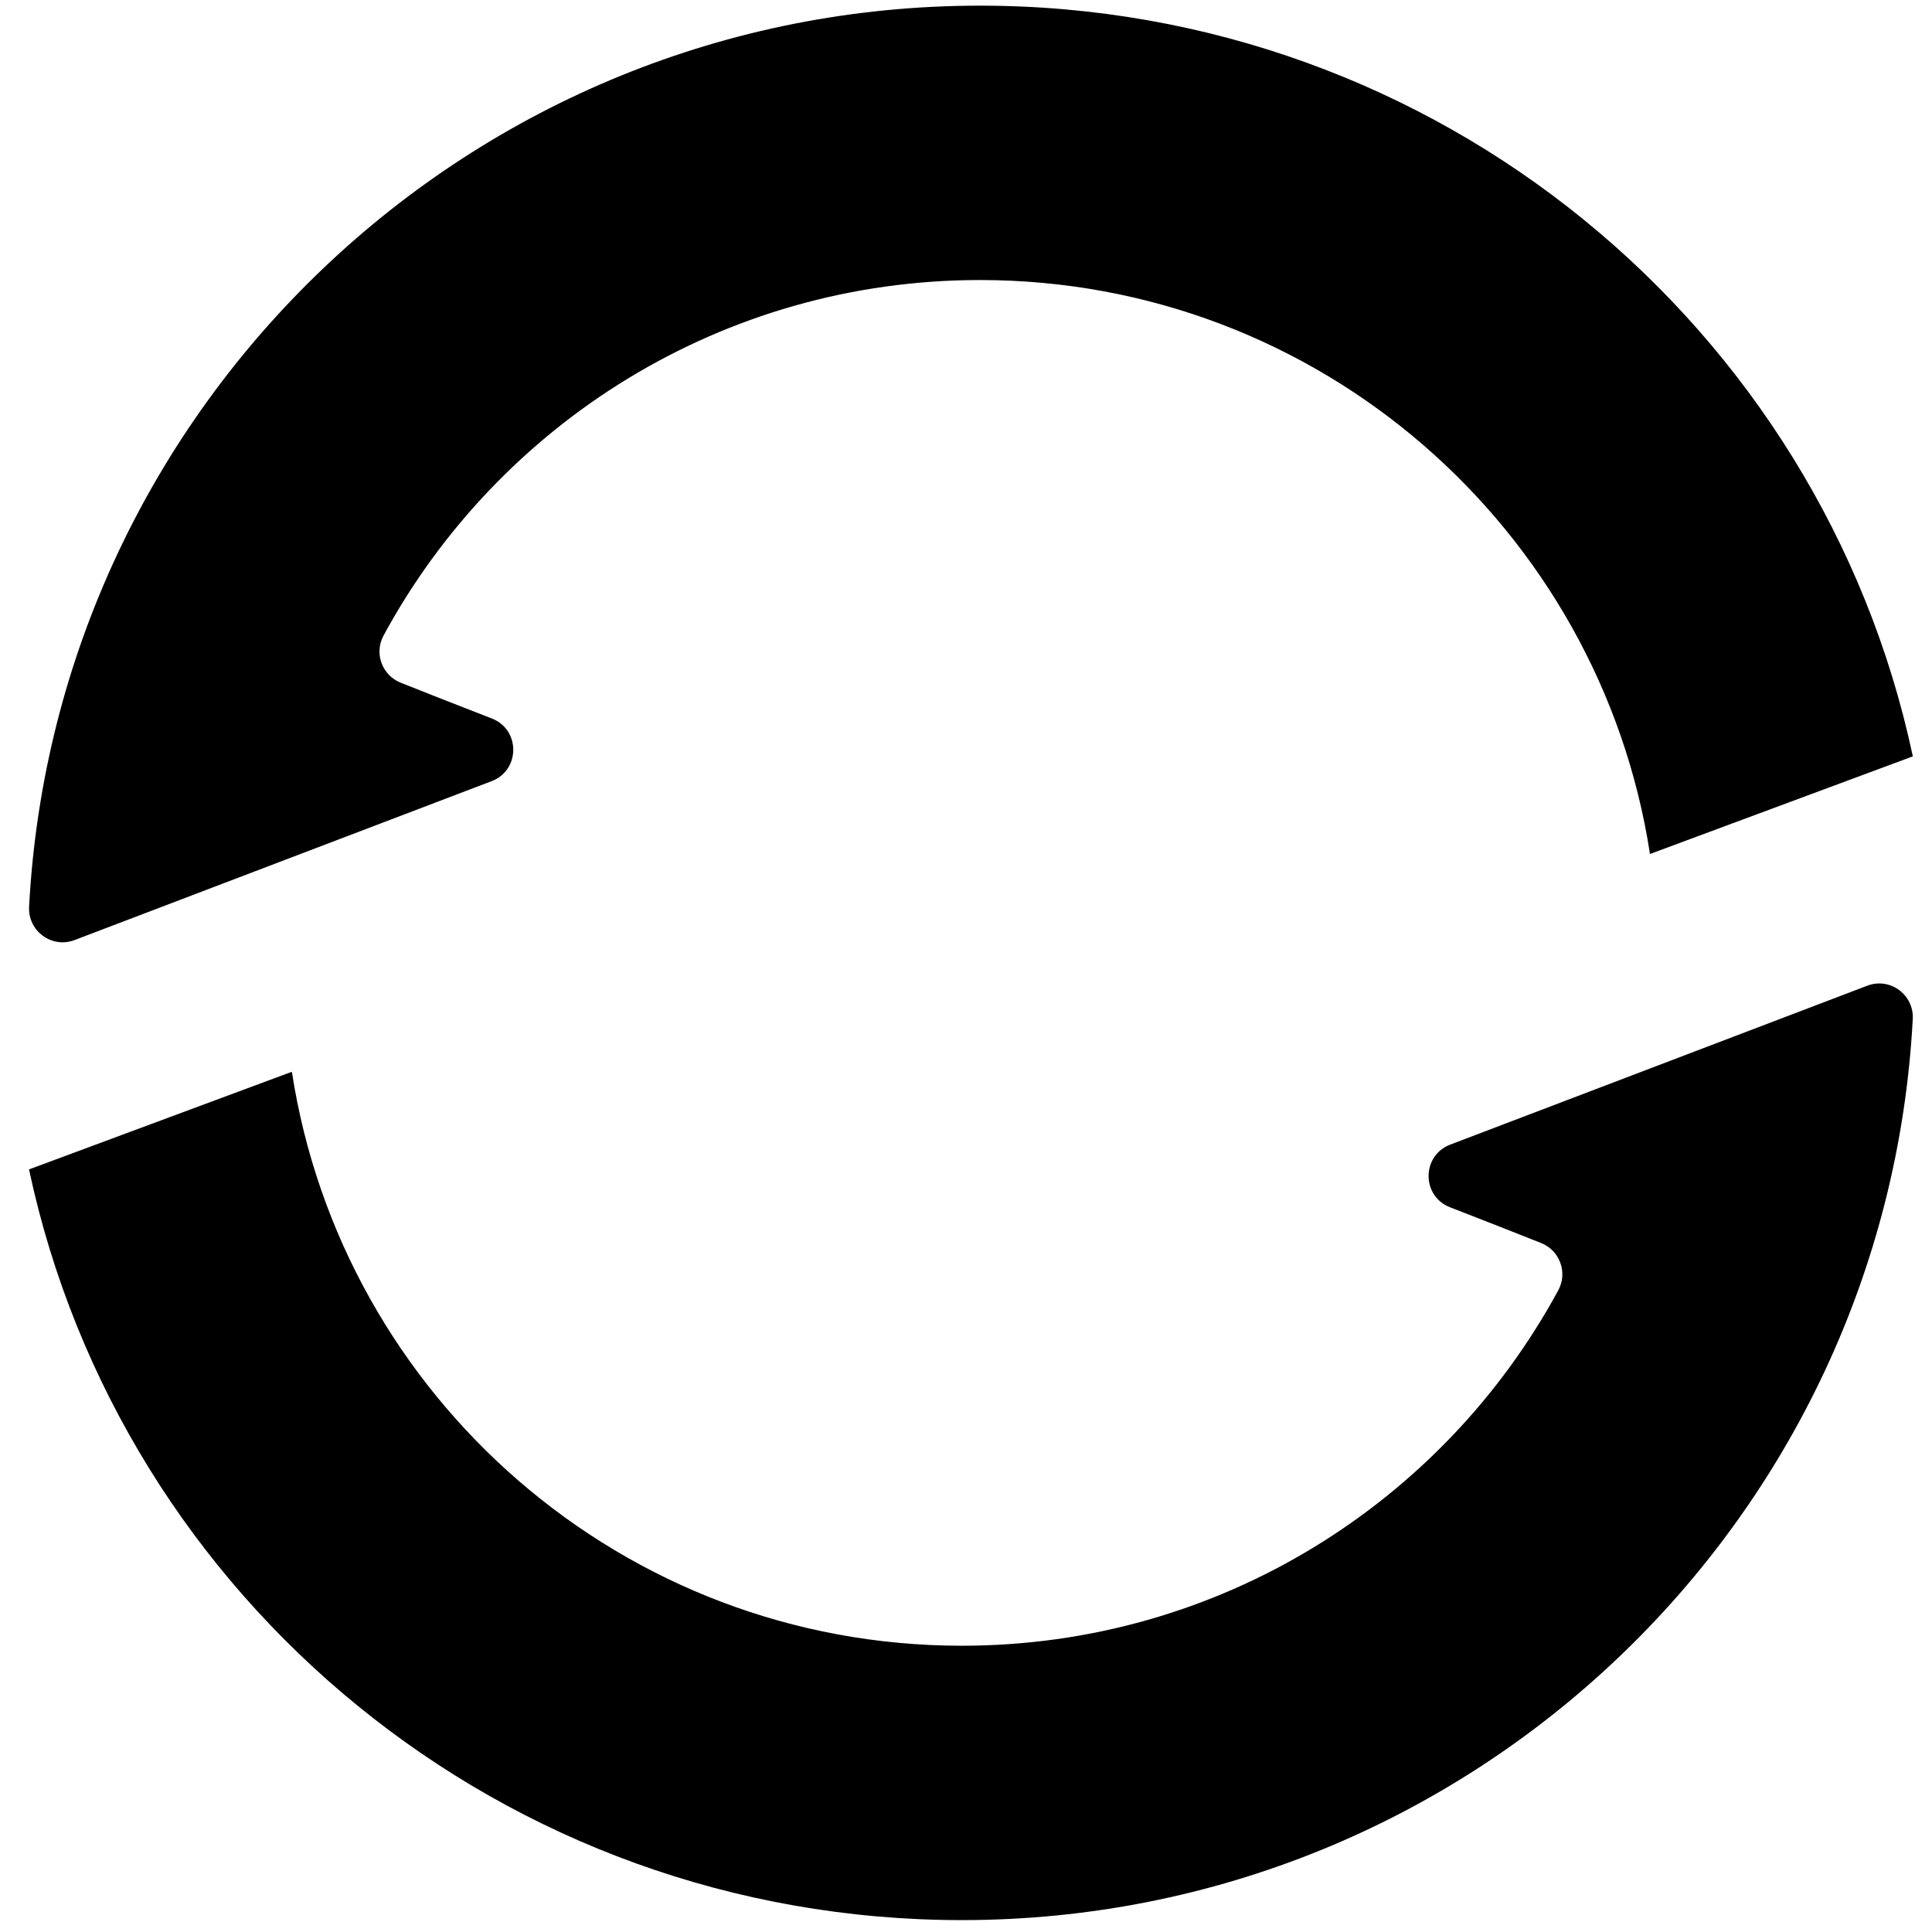
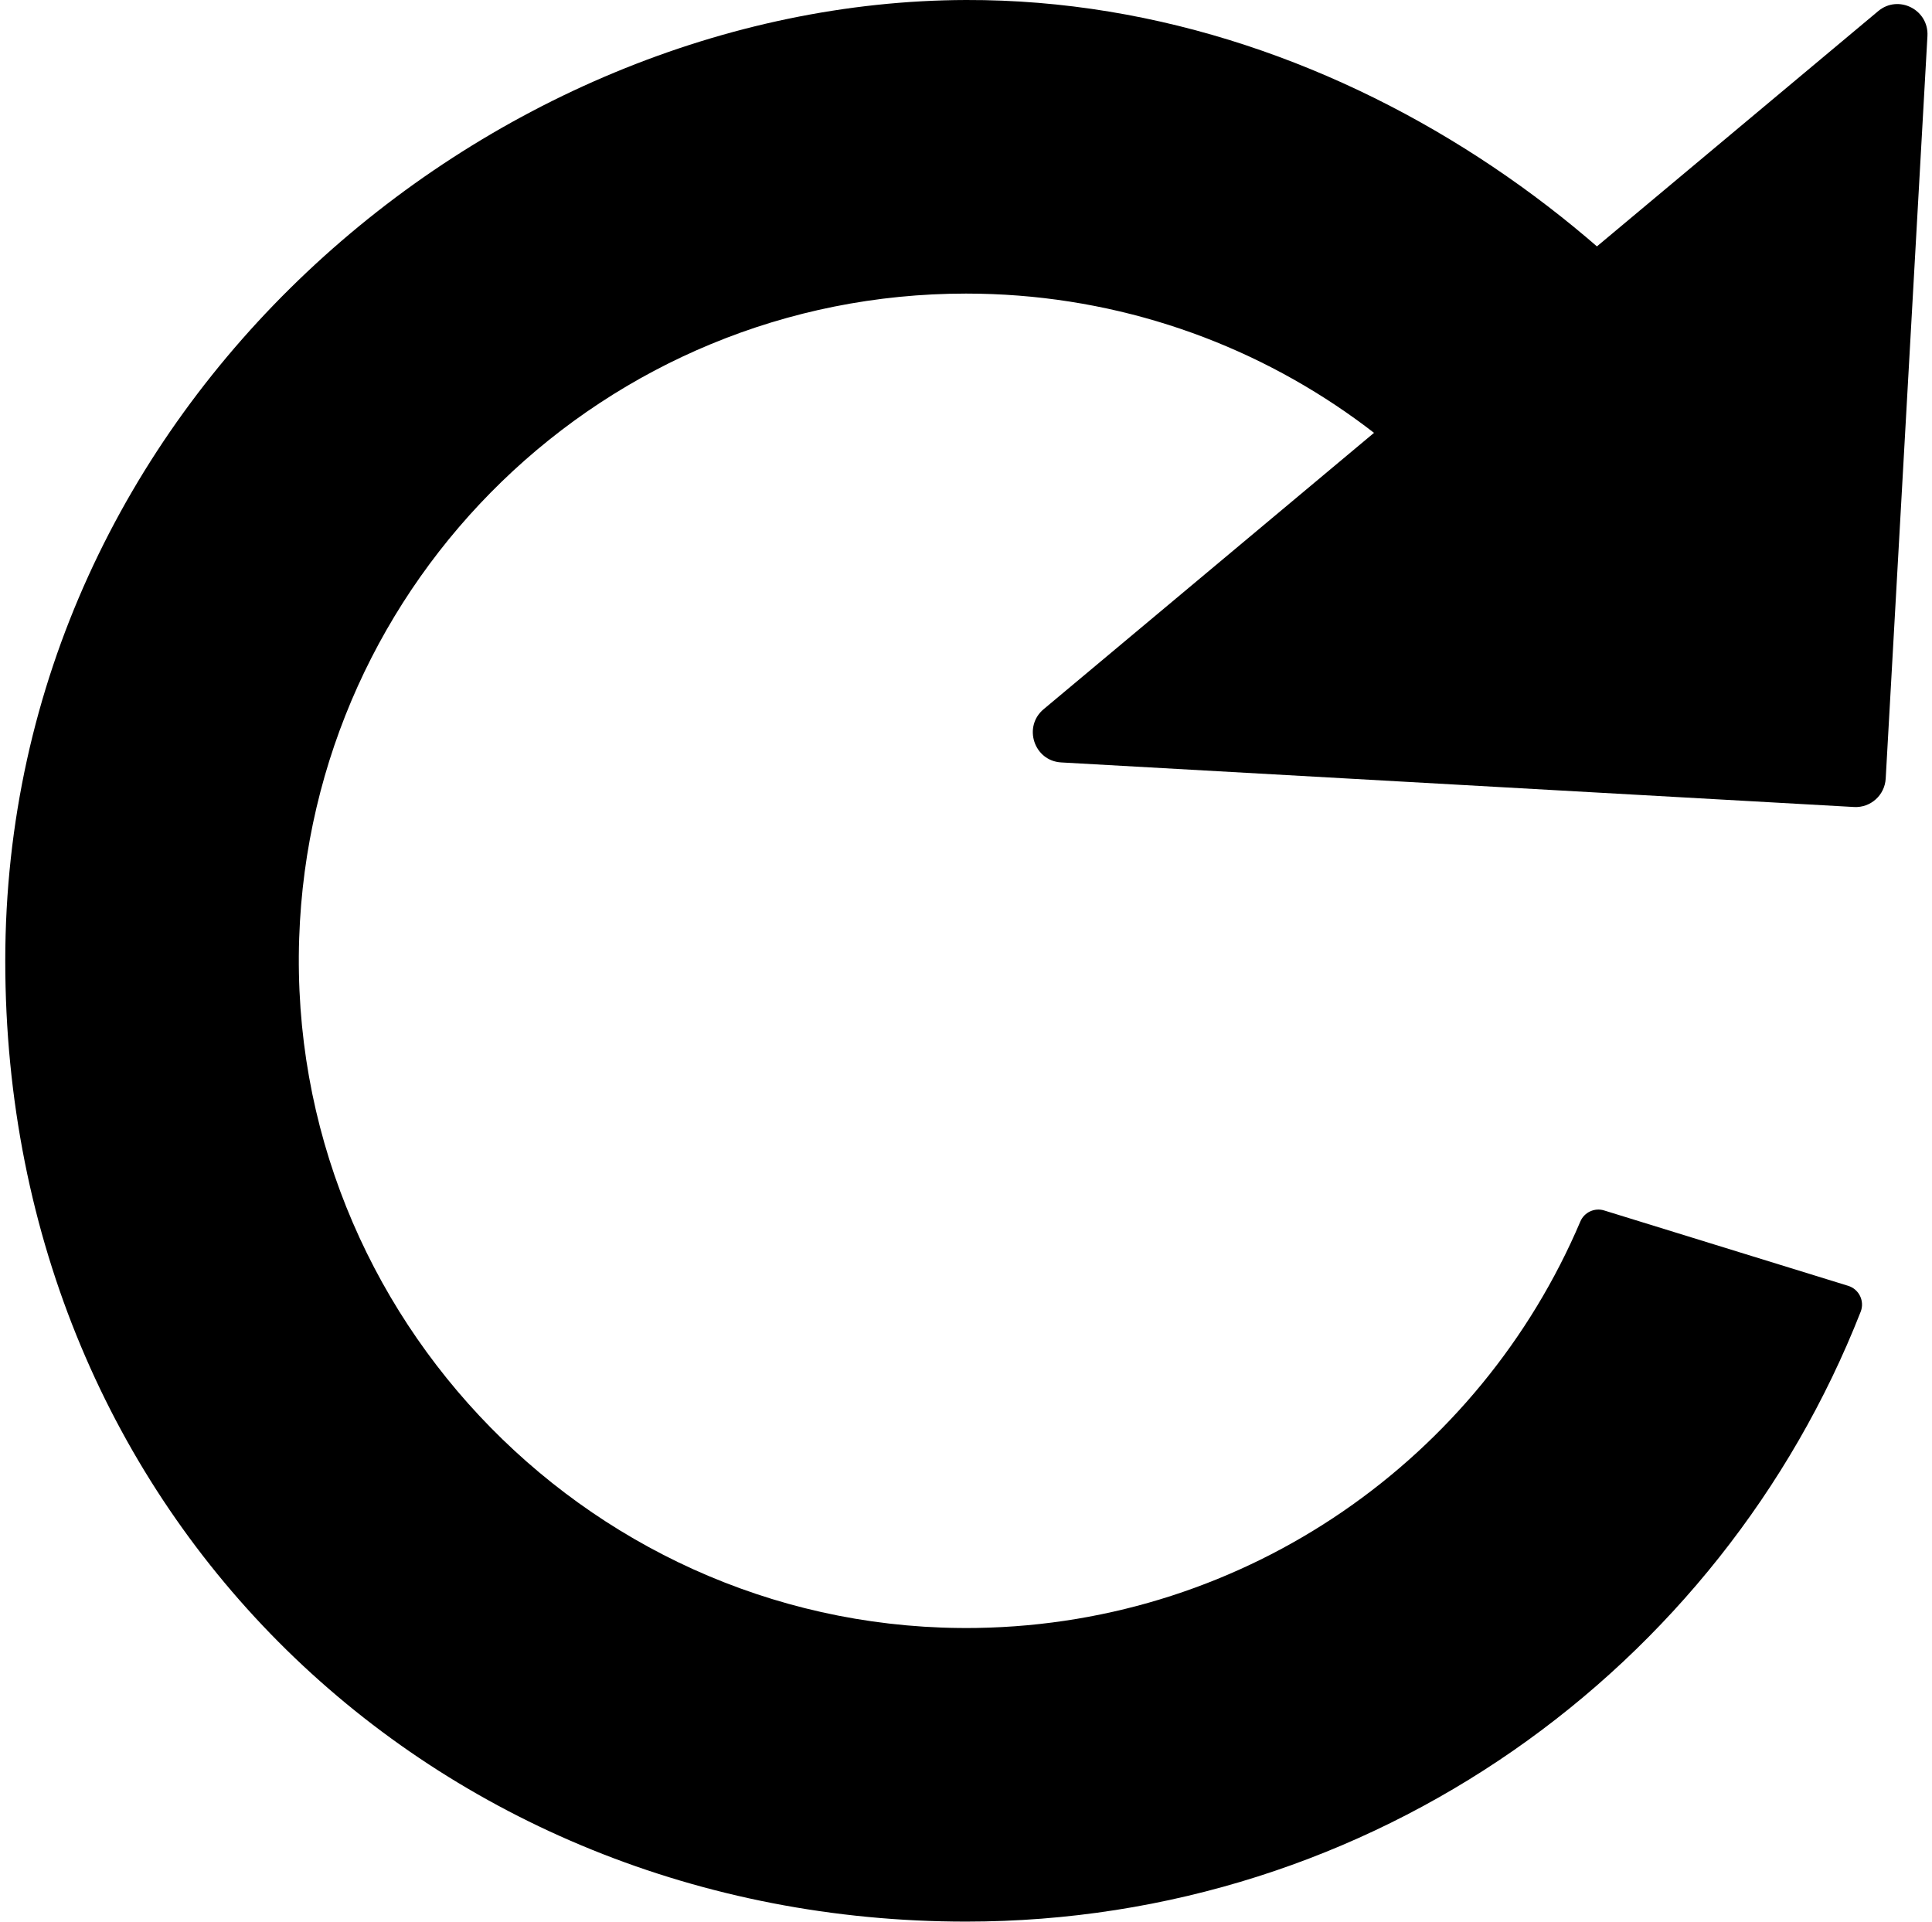
- <svg xmlns="http://www.w3.org/2000/svg" id="Calque_3" data-name="Calque 3" viewBox="0 0 492 489.33">
-   <path d="M18.99,239.39l106.21-40.47c7.31-2.79,7.35-13.12,.06-15.95-8.1-3.15-16.93-6.6-23.23-9.12-4.73-1.89-6.79-7.49-4.37-11.98,29.2-53.93,86.28-90.56,151.91-90.56,86.34,0,157.87,63.38,170.61,146.16l66.94-24.86C463.8,83.05,366.14,1.44,249.56,1.44,120.01,1.44,14.18,103.03,7.41,230.9c-.33,6.19,5.78,10.7,11.58,8.49Z" />
-   <path d="M475.52,251.01l-106.21,40.47c-7.31,2.79-7.35,13.12-.06,15.95,8.1,3.15,16.93,6.6,23.23,9.12,4.73,1.89,6.79,7.49,4.37,11.98-29.2,53.93-86.28,90.56-151.91,90.56-86.34,0-157.87-63.38-170.61-146.16L7.39,297.79c23.31,109.56,120.96,191.17,237.55,191.17,129.56,0,235.38-101.6,242.16-229.46,.33-6.19-5.78-10.7-11.58-8.49Z" />
+ <svg xmlns="http://www.w3.org/2000/svg" viewBox="0 0 491.99 489.33">
+   <g id="Calque_2" data-name="Calque 2">
+     <path d="M466.6,138.72C431.32,67.26,344.87-.28,246,0,124.63,.35,1.34,102.87,1.34,244.67s109.54,244.66,244.66,244.66c103.58,0,192.12-64.37,227.82-155.28,1.07-2.71-.39-5.76-3.18-6.62l-62.13-19.19c-2.45-.76-5.07,.46-6.07,2.81-25.51,60.04-84.58,102.39-153.66,103.5-96.77,1.55-175.85-78.97-172.59-175.7,3.07-91.14,77.92-164.09,169.81-164.09,71.87,0,133.32,44.63,158.15,107.68" />
+   </g>
+   <g id="Calque_3" data-name="Calque 3">
+     <path d="M490.83,9.16l-10.63,189.1c-.24,4.24-3.85,7.48-8.07,7.24l-201.89-11.35c-6.94-.39-9.8-9.11-4.46-13.57L478.29,2.83c5.14-4.3,12.91-.37,12.54,6.33Z" />
+   </g>
</svg>
